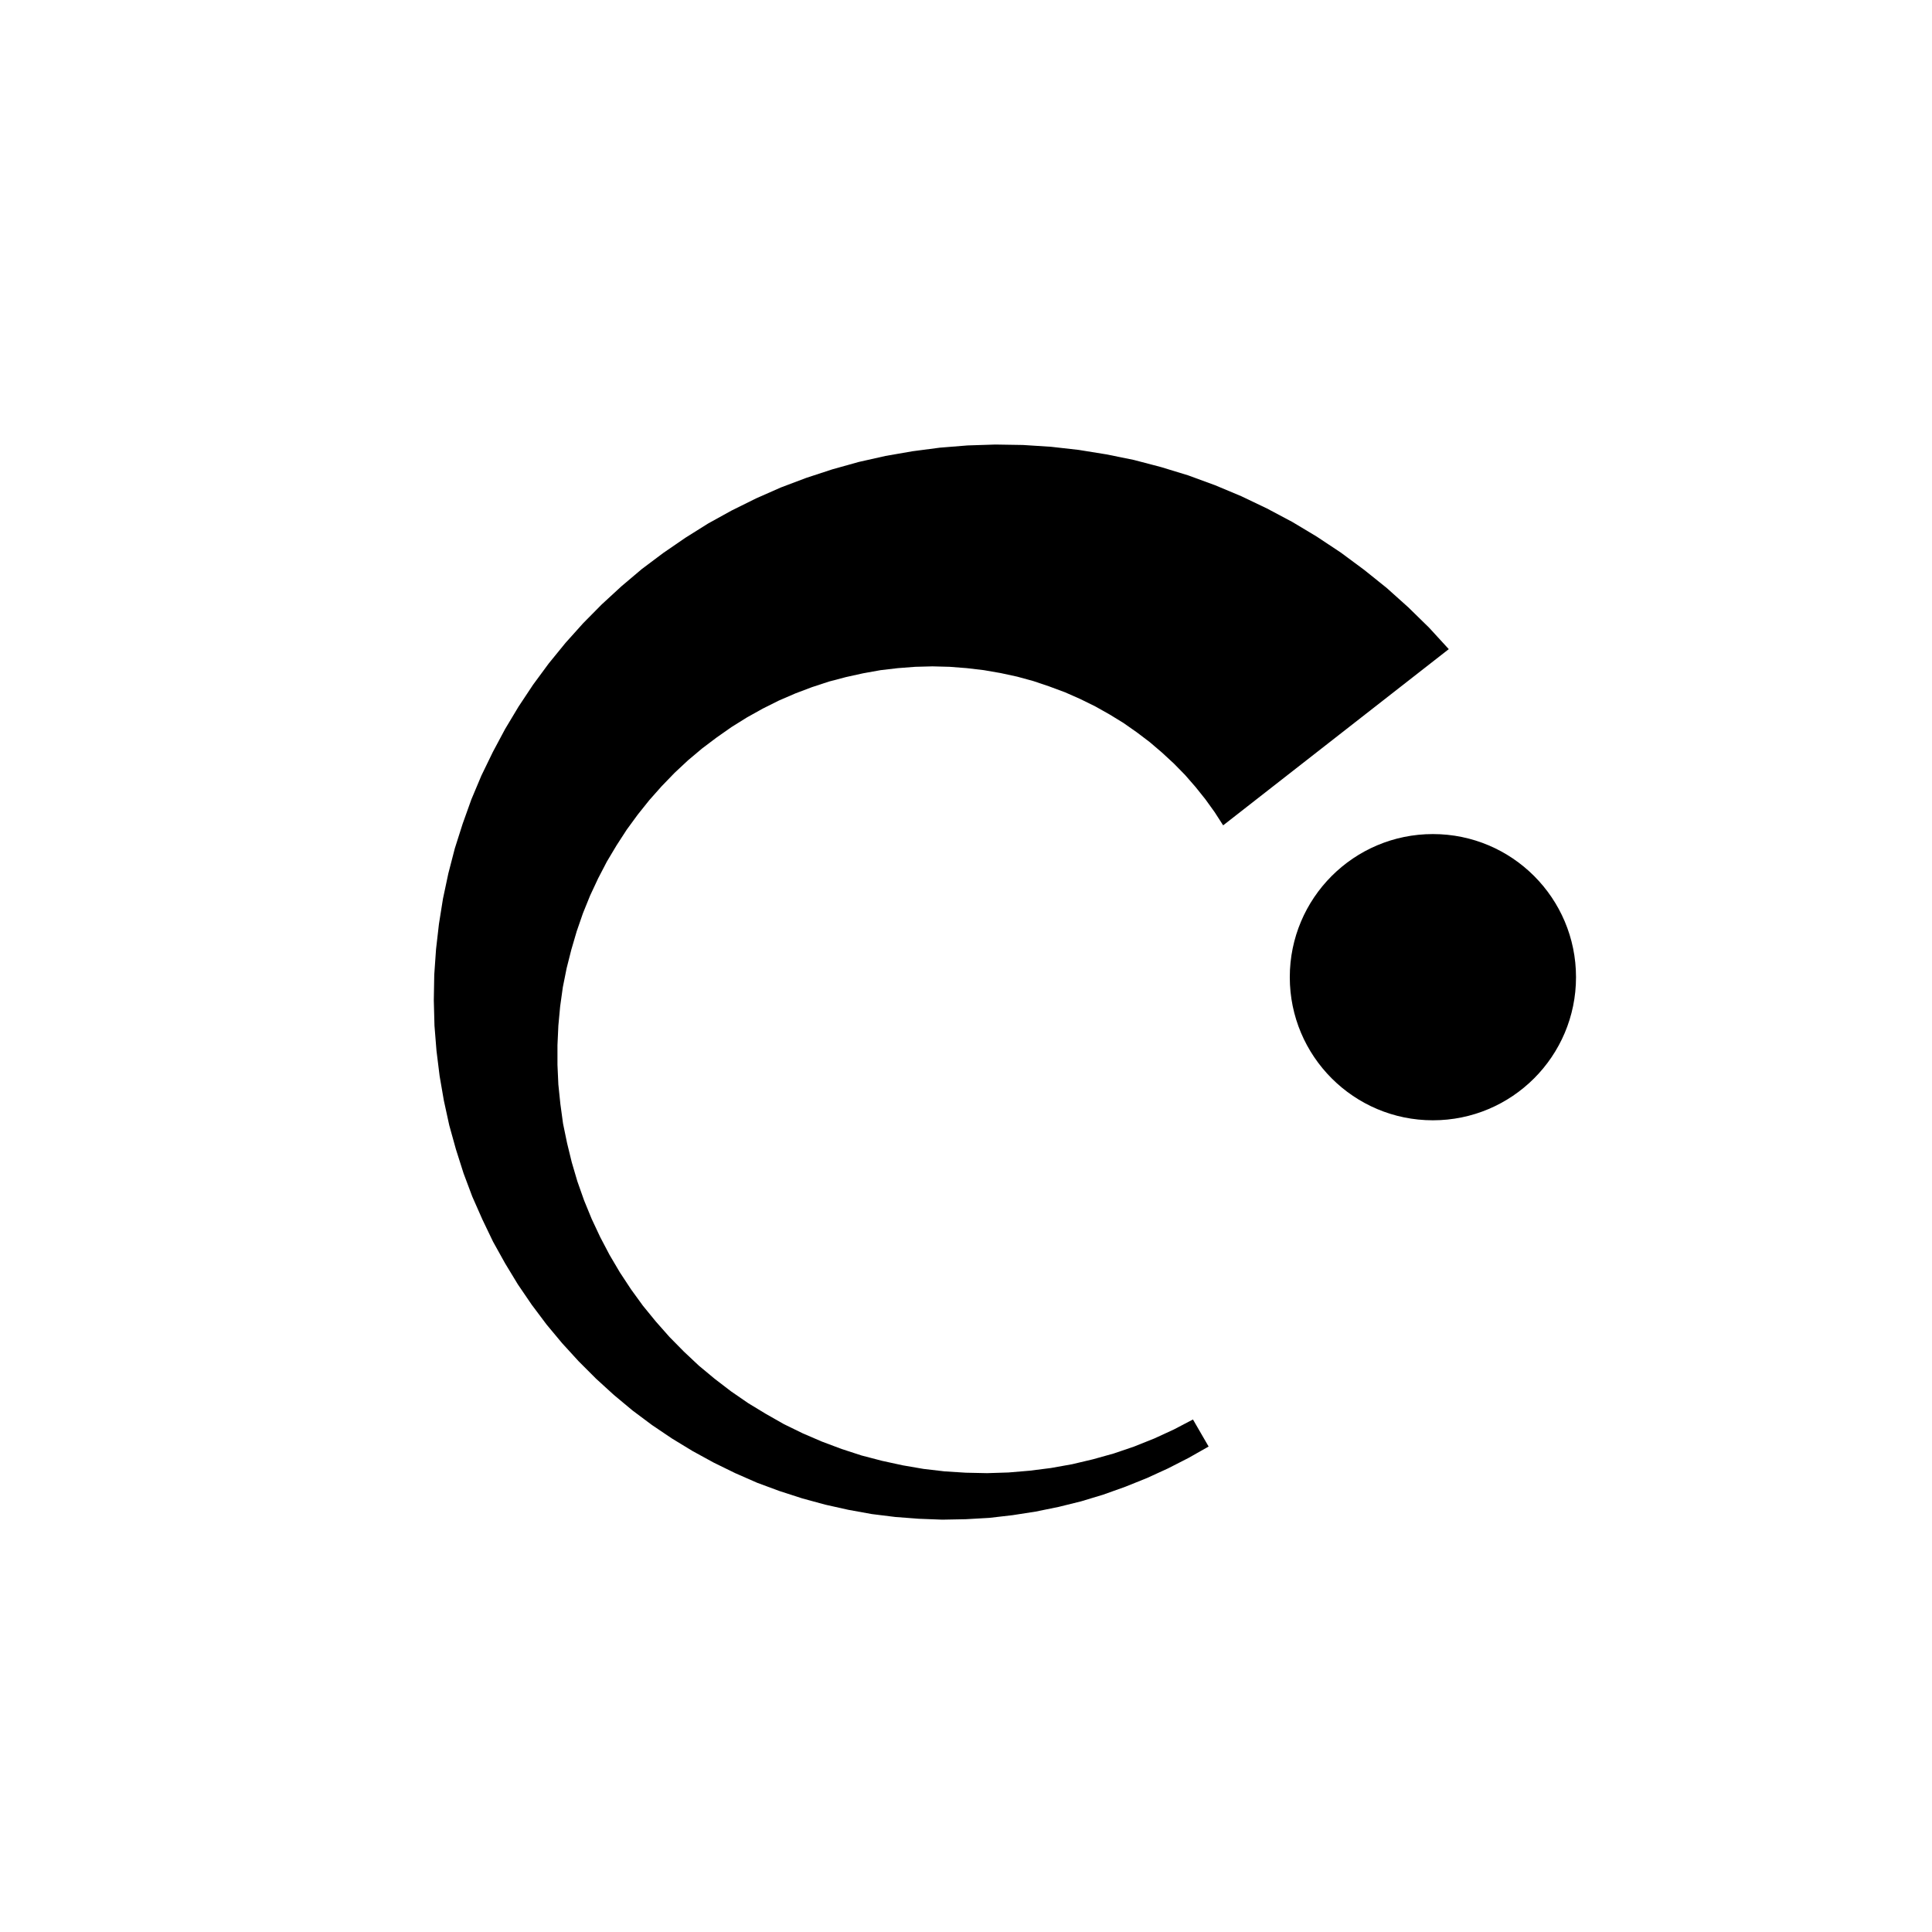
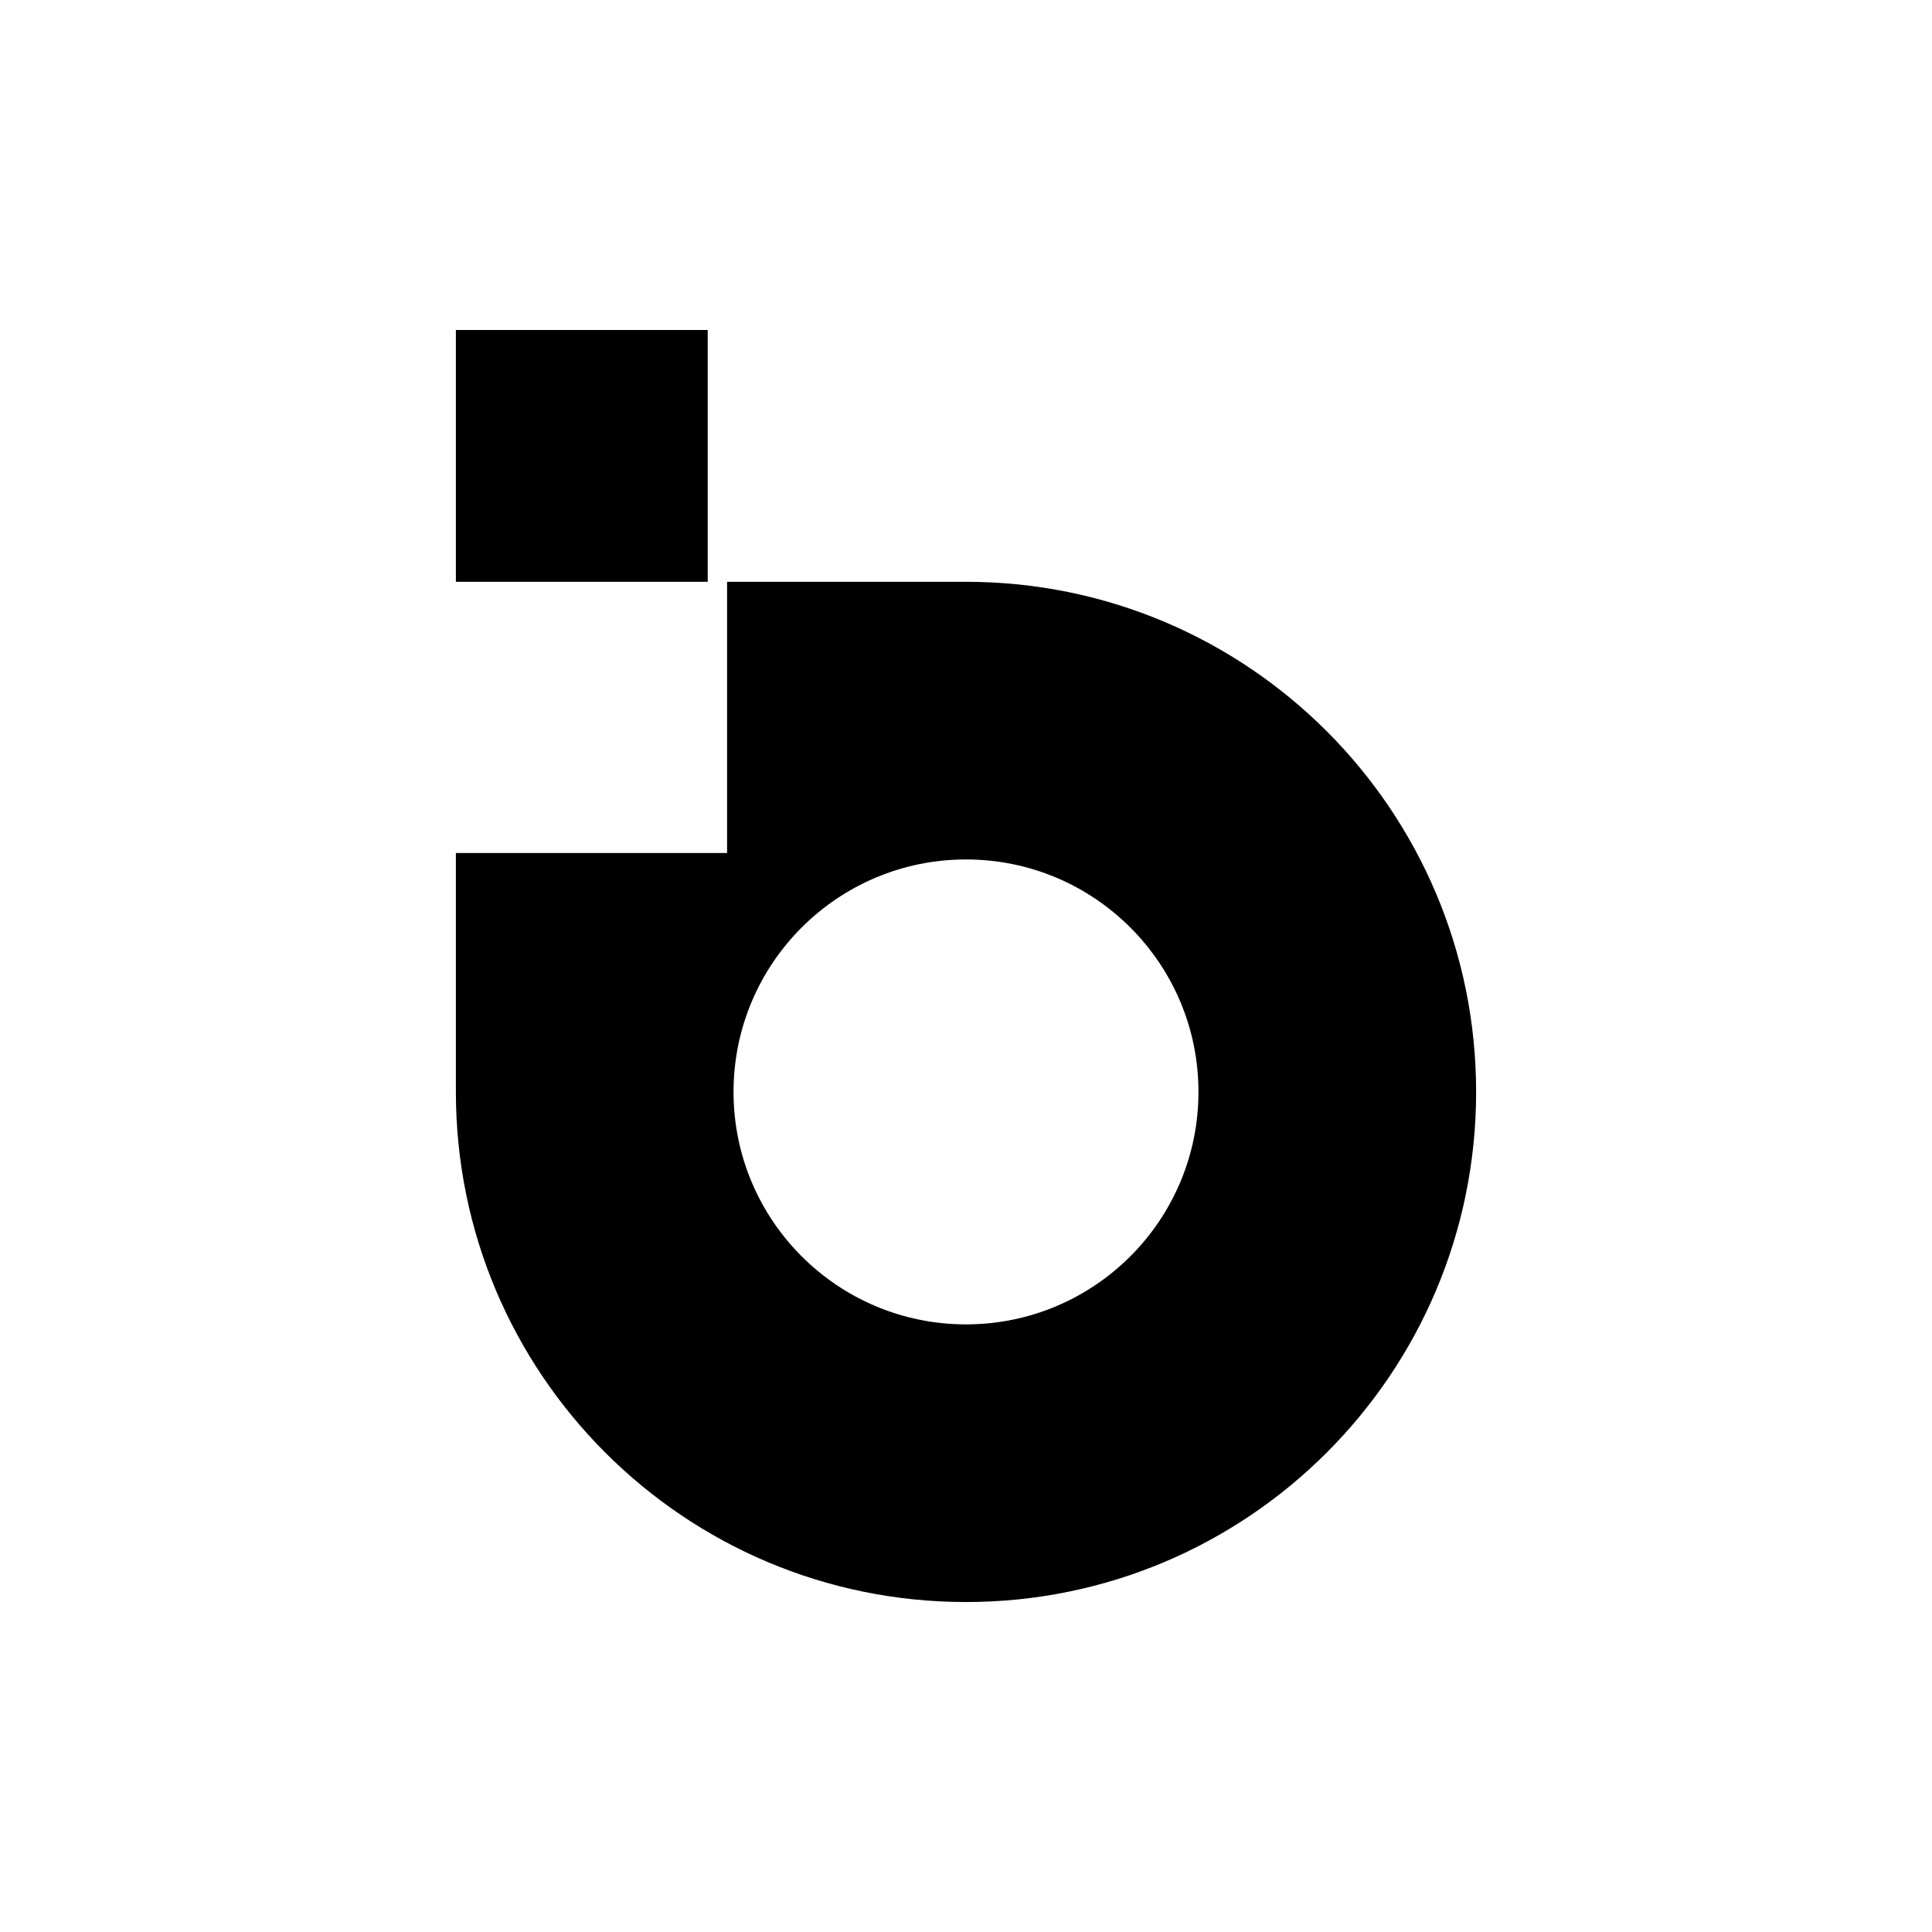
- <svg xmlns="http://www.w3.org/2000/svg" width="1024" height="1024" viewBox="-432 -459 864 864" role="img" aria-label="Botlane">
-   <rect x="-432" y="-459" width="864" height="864" fill="#ffffff" />
-   <path d="M108.5 187.9L99.5 193L90.3 197.7L80.9 202L71.2 205.9L61.4 209.4L51.5 212.4L41.4 214.9L31.1 217L20.8 218.6L10.4 219.8L-0.1 220.4L-10.6 220.6L-21.1 220.2L-31.6 219.4L-42.1 218.1L-52.6 216.2L-62.9 213.9L-73.2 211.1L-83.4 207.8L-93.4 204.1L-103.2 199.8L-112.8 195.1L-122.3 189.9L-131.5 184.3L-140.4 178.3L-149.1 171.8L-157.5 164.8L-165.5 157.5L-173.2 149.8L-180.6 141.7L-187.6 133.3L-194.2 124.5L-200.4 115.4L-206.1 106L-211.5 96.3L-216.3 86.3L-220.8 76.1L-224.7 65.7L-228.1 55L-231.1 44.2L-233.5 33.2L-235.4 22.2L-236.8 10.9L-237.7 -0.3L-238 -11.7L-237.8 -23.1L-237 -34.5L-235.7 -45.8L-233.9 -57.1L-231.5 -68.4L-228.6 -79.6L-225.1 -90.6L-221.2 -101.5L-216.7 -112.2L-211.6 -122.7L-206.1 -133L-200.1 -143L-193.6 -152.8L-186.6 -162.3L-179.1 -171.5L-171.2 -180.3L-162.9 -188.7L-154.1 -196.8L-145 -204.5L-135.4 -211.7L-125.5 -218.5L-115.3 -224.9L-104.8 -230.7L-93.9 -236.1L-82.8 -241L-71.4 -245.3L-59.8 -249.1L-48 -252.4L-36 -255.1L-23.9 -257.2L-11.7 -258.8L0.7 -259.8L13.1 -260.2L25.5 -260L38 -259.2L50.4 -257.8L62.8 -255.8L75.1 -253.3L87.3 -250.1L99.4 -246.4L111.4 -242L123.1 -237.1L134.6 -231.6L145.9 -225.6L156.9 -219L167.6 -211.9L178 -204.2L188.1 -196.1L197.8 -187.4L207.1 -178.3L215.9 -168.7L115 -89.9L111.2 -95.8L107.1 -101.5L102.7 -107L98 -112.4L93 -117.5L87.7 -122.4L82.2 -127.1L76.4 -131.5L70.4 -135.7L64.2 -139.5L57.8 -143.1L51.1 -146.4L44.3 -149.4L37.3 -152L30.2 -154.4L22.9 -156.4L15.5 -158L8 -159.3L0.4 -160.2L-7.3 -160.8L-15 -161L-22.7 -160.8L-30.5 -160.2L-38.2 -159.3L-46 -157.9L-53.7 -156.2L-61.3 -154.2L-68.9 -151.7L-76.3 -148.9L-83.7 -145.7L-90.9 -142.1L-97.9 -138.2L-104.8 -133.9L-111.5 -129.2L-118 -124.3L-124.3 -119L-130.3 -113.4L-136.1 -107.4L-141.6 -101.2L-146.8 -94.7L-151.7 -88L-156.3 -80.9L-160.6 -73.7L-164.5 -66.2L-168.1 -58.5L-171.3 -50.6L-174.1 -42.5L-176.5 -34.3L-178.6 -26L-180.3 -17.5L-181.5 -8.9L-182.3 -0.3L-182.7 8.4L-182.7 17.2L-182.3 26L-181.4 34.7L-180.2 43.5L-178.4 52.2L-176.3 60.8L-173.8 69.3L-170.8 77.8L-167.4 86.1L-163.6 94.2L-159.4 102.2L-154.8 110L-149.8 117.6L-144.5 124.9L-138.7 132L-132.6 138.9L-126.2 145.4L-119.5 151.7L-112.4 157.6L-105.1 163.2L-97.4 168.5L-89.5 173.3L-81.4 177.9L-73 182L-64.4 185.7L-55.6 189L-46.7 191.9L-37.5 194.3L-28.3 196.3L-19 197.9L-9.6 199L-0.1 199.6L9.4 199.8L19 199.5L28.5 198.7L38 197.5L47.5 195.8L56.8 193.6L66.1 191L75.2 187.9L84.2 184.3L92.9 180.3L101.5 175.8Z" fill="#000000" />
-   <circle cx="208.8" cy="-22" r="64" fill="#000000" />
+ <svg xmlns="http://www.w3.org/2000/svg" width="1024" height="1024" viewBox="-141.2 -96.2 598.4 598.4" role="img" aria-label="Botlane">
+   <rect x="-141.2" y="-96.2" width="598.4" height="598.4" rx="0" fill="#ffffff" />
+   <path d="M0 6H78V84H0ZM0 168H84V84H158A158 158 0 1 1 0 242ZM86 242a72 72 0 1 0 144 0a72 72 0 1 0 -144 0Z" fill="#000000" fill-rule="evenodd" />
</svg>
